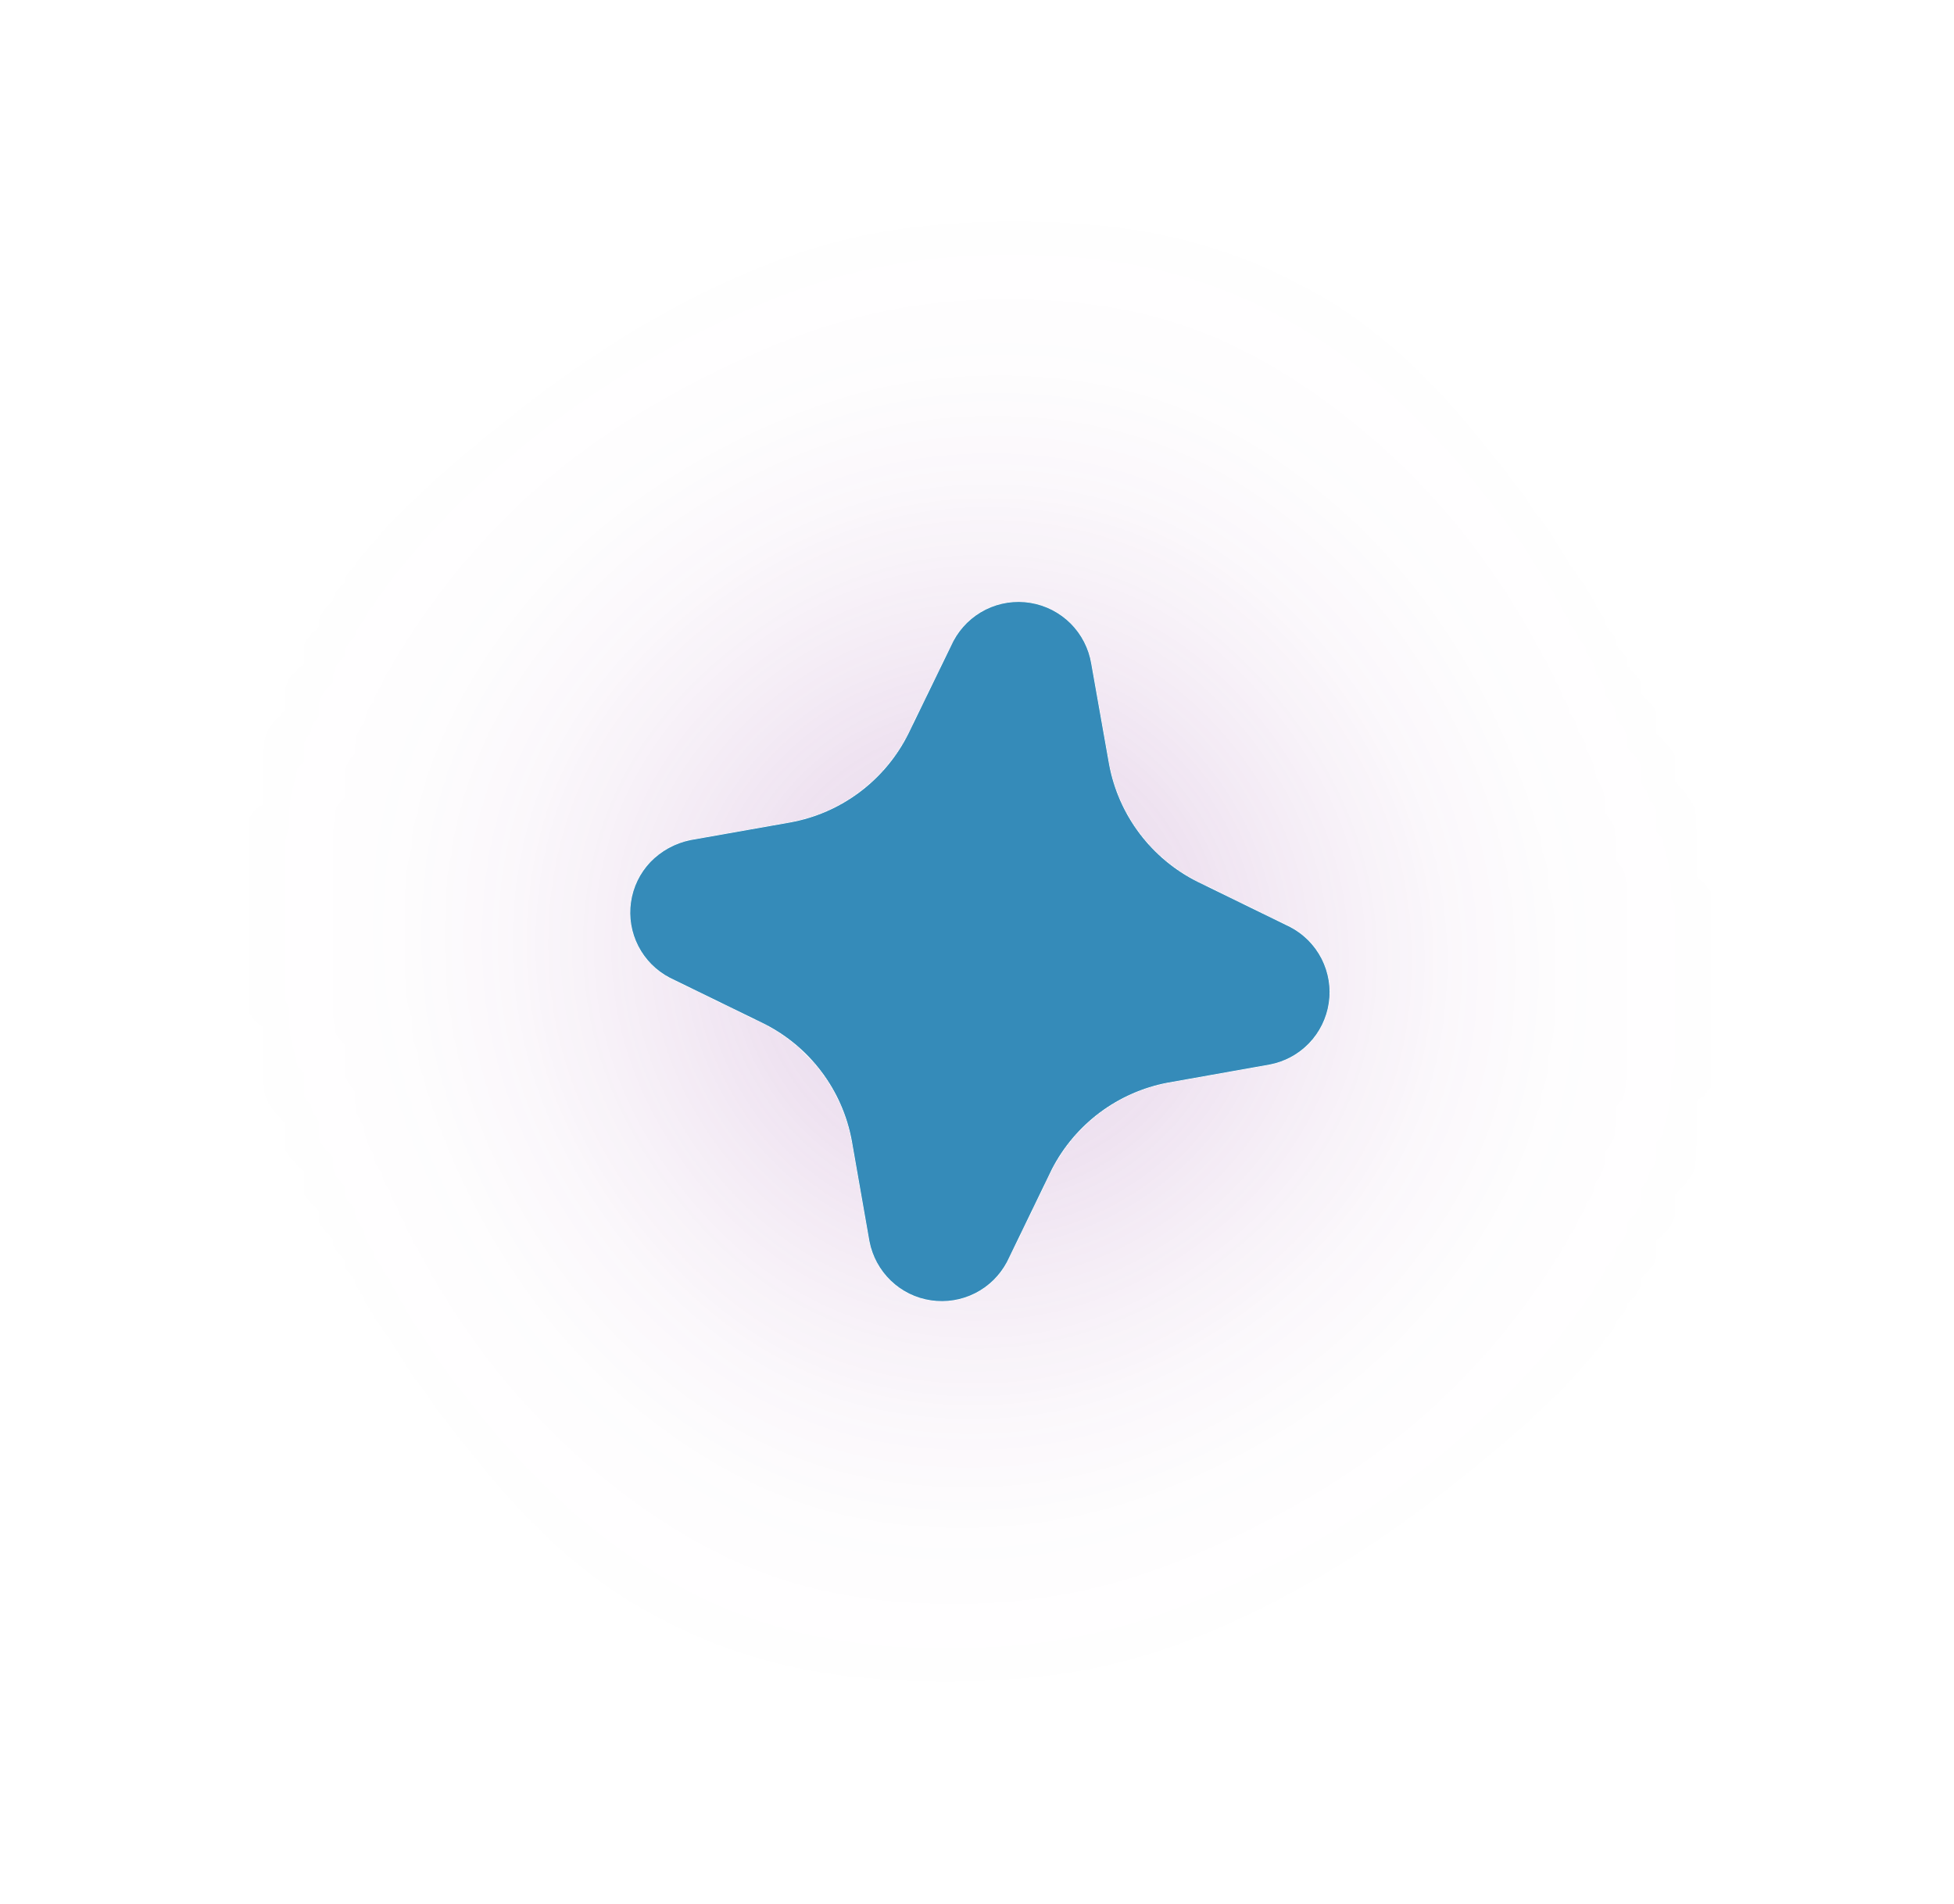
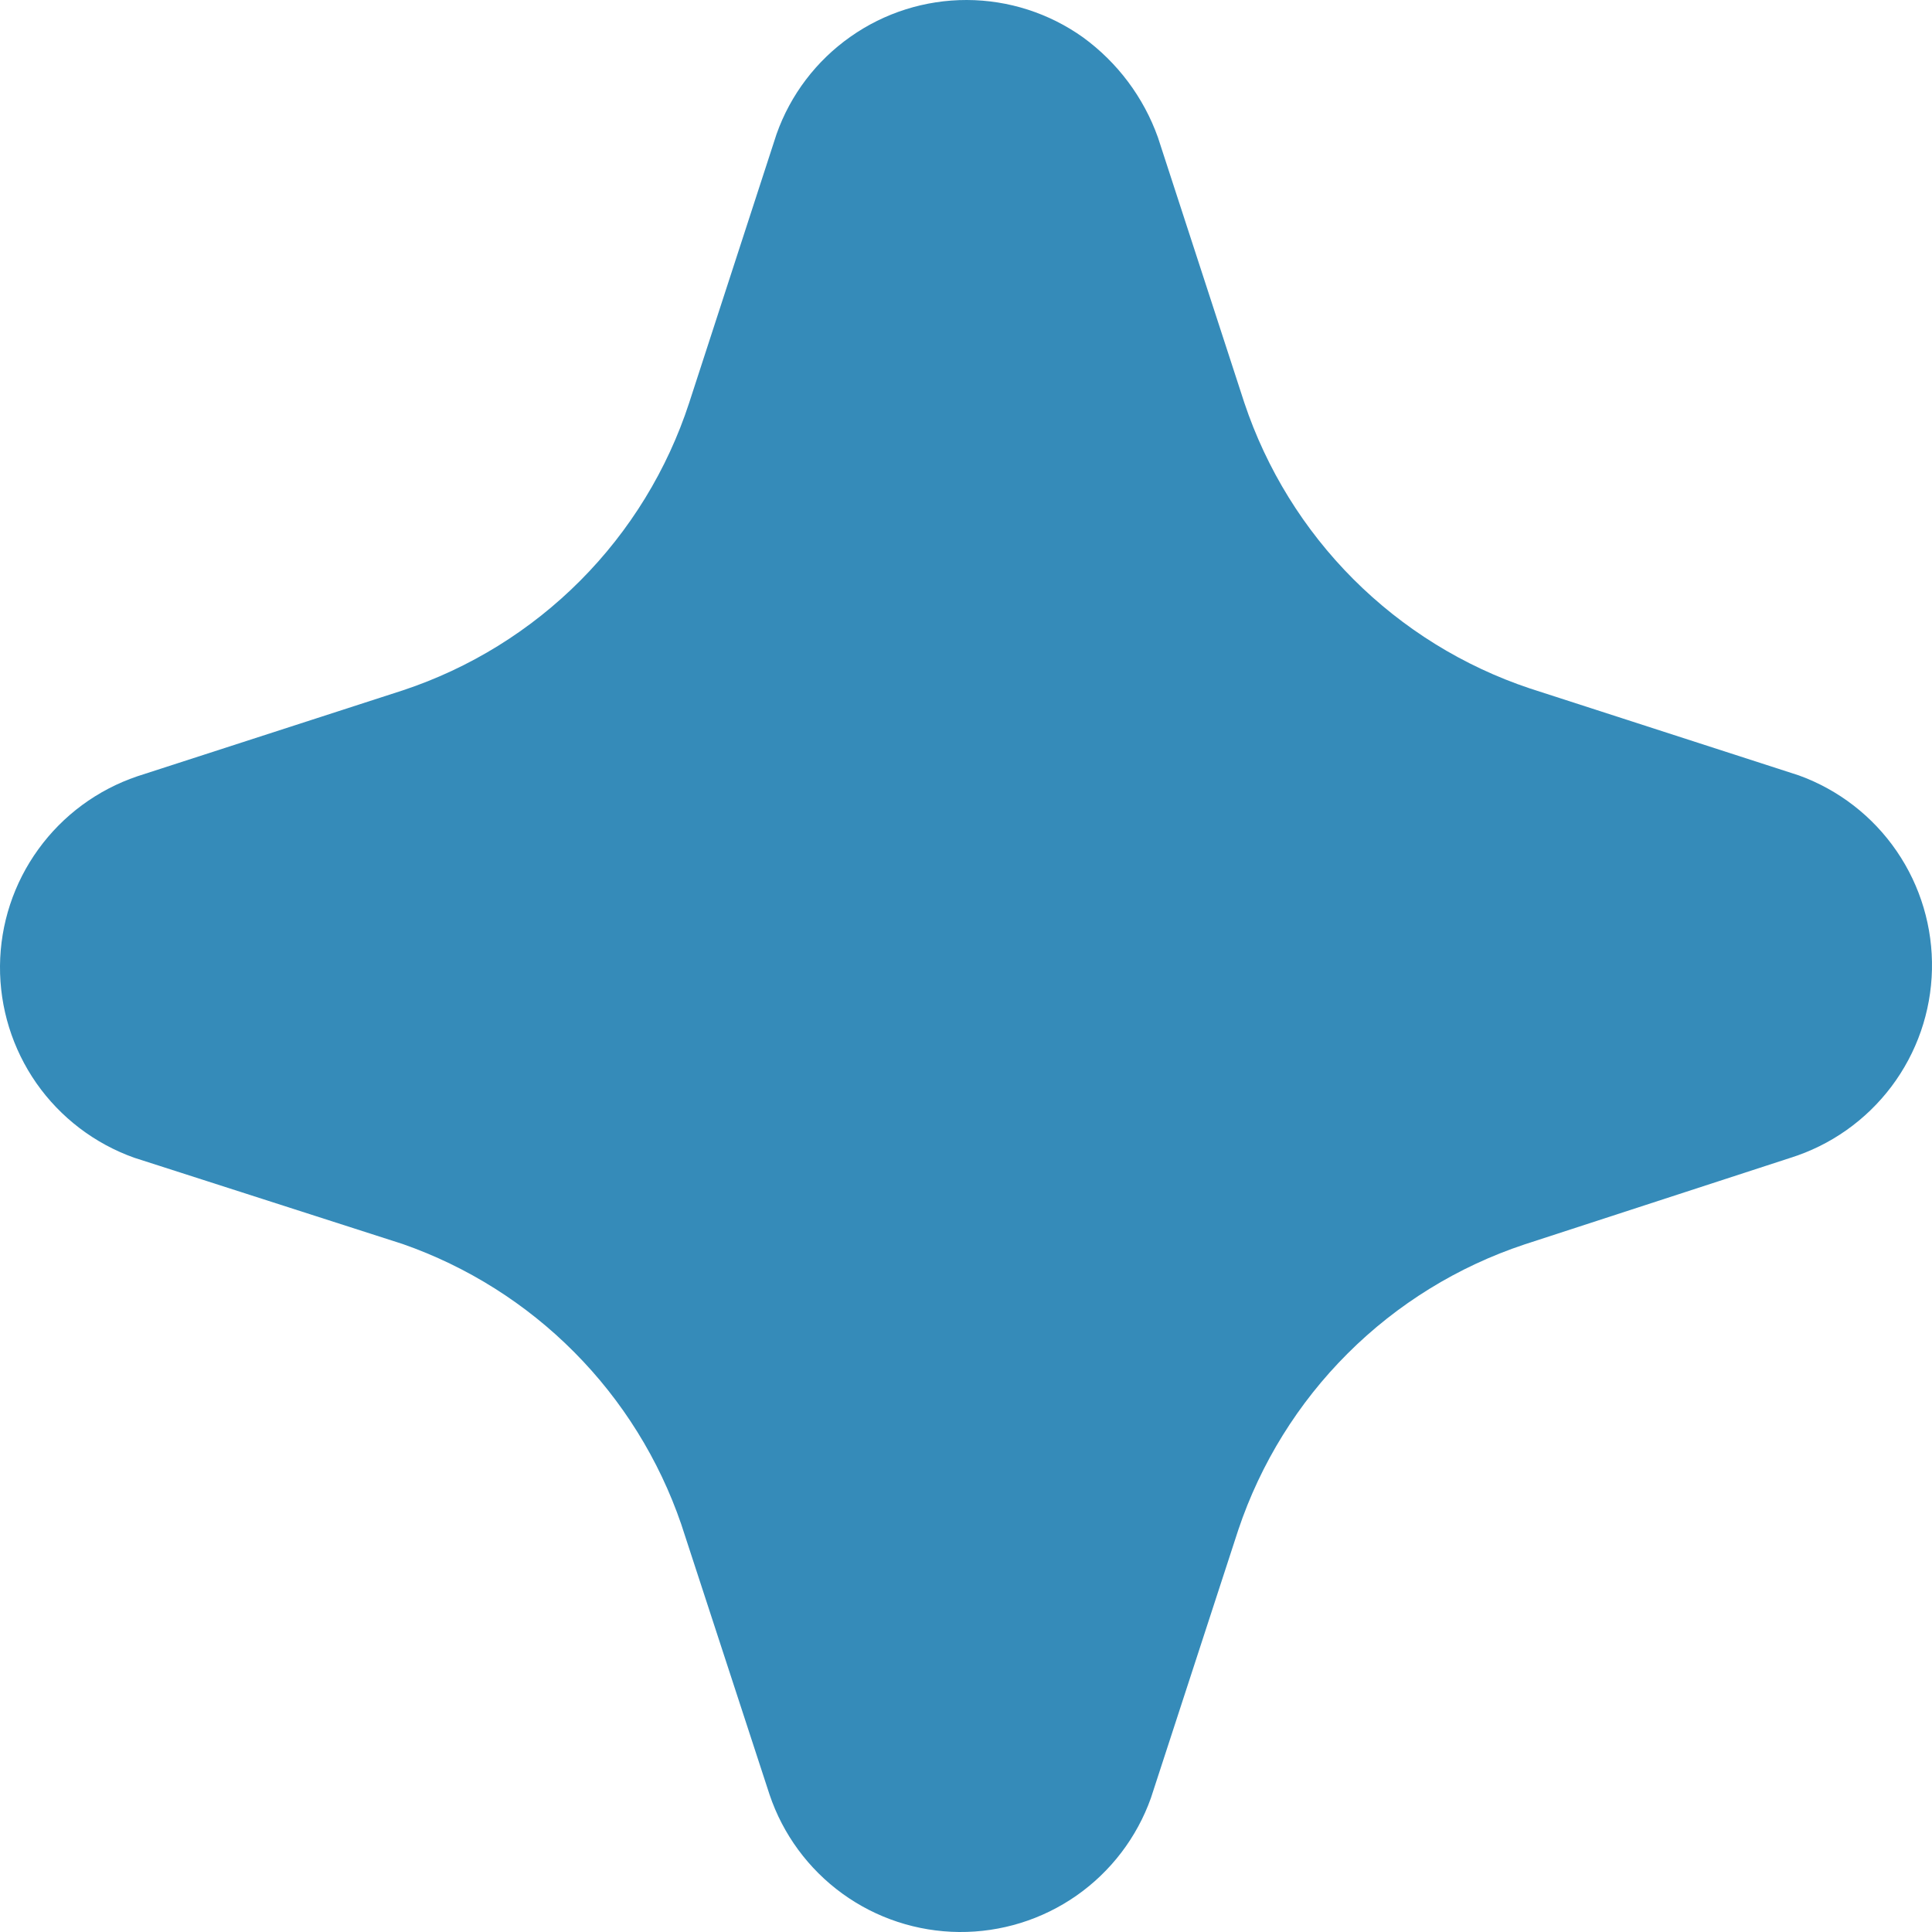
- <svg xmlns="http://www.w3.org/2000/svg" width="39" height="38" viewBox="0 0 39 38" fill="none">
-   <g filter="url(#filter0_d_5103_424)">
-     <path d="M12.741 18.883C12.602 18.613 12.551 18.306 12.594 18.006C12.637 17.706 12.772 17.426 12.981 17.206C13.197 16.983 13.474 16.831 13.779 16.768L15.779 16.414C16.281 16.322 16.755 16.114 17.163 15.807C17.571 15.5 17.902 15.103 18.13 14.646L19.029 12.796C19.173 12.524 19.399 12.304 19.674 12.167C19.95 12.03 20.262 11.983 20.566 12.033C20.869 12.083 21.15 12.226 21.368 12.444C21.585 12.661 21.73 12.941 21.78 13.245L22.135 15.249C22.227 15.751 22.435 16.225 22.742 16.633C23.049 17.041 23.446 17.372 23.903 17.6L25.749 18.502C26.02 18.643 26.239 18.865 26.378 19.137C26.516 19.41 26.567 19.718 26.521 20.02C26.476 20.322 26.338 20.603 26.126 20.823C25.914 21.043 25.639 21.191 25.339 21.247L23.298 21.61C22.809 21.704 22.348 21.908 21.949 22.206C21.55 22.505 21.224 22.89 20.996 23.332L20.101 25.181C19.959 25.452 19.737 25.672 19.464 25.81C19.192 25.948 18.884 25.998 18.581 25.953C18.279 25.909 17.999 25.771 17.779 25.559C17.559 25.347 17.41 25.072 17.353 24.772L17.002 22.771C16.91 22.266 16.7 21.79 16.39 21.381C16.081 20.972 15.679 20.642 15.218 20.416L13.369 19.514C13.098 19.373 12.879 19.152 12.741 18.883Z" fill="#358BB9" />
-   </g>
-   <defs>
-     <filter id="filter0_d_5103_424" x="0.579" y="0.014" width="37.959" height="37.956" filterUnits="userSpaceOnUse" color-interpolation-filters="sRGB">
-       <feFlood flood-opacity="0" result="BackgroundImageFix" />
-       <feColorMatrix in="SourceAlpha" type="matrix" values="0 0 0 0 0 0 0 0 0 0 0 0 0 0 0 0 0 0 127 0" result="hardAlpha" />
-       <feOffset />
-       <feGaussianBlur stdDeviation="6" />
-       <feComposite in2="hardAlpha" operator="out" />
-       <feColorMatrix type="matrix" values="0 0 0 0 0.533 0 0 0 0 0.184 0 0 0 0 0.591 0 0 0 0.35 0" />
-       <feBlend mode="normal" in2="BackgroundImageFix" result="effect1_dropShadow_5103_424" />
-       <feBlend mode="normal" in="SourceGraphic" in2="effect1_dropShadow_5103_424" result="shape" />
-     </filter>
-   </defs>
+ <svg xmlns="http://www.w3.org/2000/svg" width="40" height="40" viewBox="0 0 40 40" fill="none">
+   <path d="M17.606 0.762C18.311 0.264 19.154 -0.002 20.017 1.14441e-05C20.88 0.002 21.722 0.273 22.424 0.774C23.137 1.294 23.677 2.014 23.974 2.846L25.762 8.337C26.222 9.714 26.995 10.965 28.021 11.992C29.047 13.018 30.297 13.793 31.674 14.253L37.241 16.053C38.065 16.351 38.773 16.899 39.268 17.621C39.763 18.343 40.018 19.202 39.999 20.076C39.98 20.951 39.686 21.797 39.16 22.496C38.633 23.195 37.901 23.712 37.065 23.973L31.562 25.765C30.184 26.223 28.931 26.995 27.903 28.021C26.875 29.046 26.1 30.296 25.638 31.673L23.829 37.224C23.538 38.042 22.999 38.749 22.287 39.247C21.575 39.744 20.726 40.007 19.857 40C18.988 39.992 18.143 39.715 17.44 39.205C16.737 38.695 16.21 37.979 15.933 37.156L14.104 31.557C13.644 30.217 12.887 28.999 11.889 27.995C10.891 26.99 9.677 26.225 8.34 25.757L2.777 23.969C1.959 23.677 1.252 23.138 0.754 22.427C0.257 21.715 -0.007 20.866 0 19.998C0.007 19.13 0.284 18.286 0.794 17.583C1.303 16.879 2.018 16.352 2.841 16.073L8.34 14.293C9.725 13.834 10.983 13.056 12.013 12.022C13.042 10.989 13.815 9.728 14.268 8.341L16.077 2.778C16.365 1.962 16.901 1.258 17.606 0.762Z" fill="#358BB9" />
</svg>
